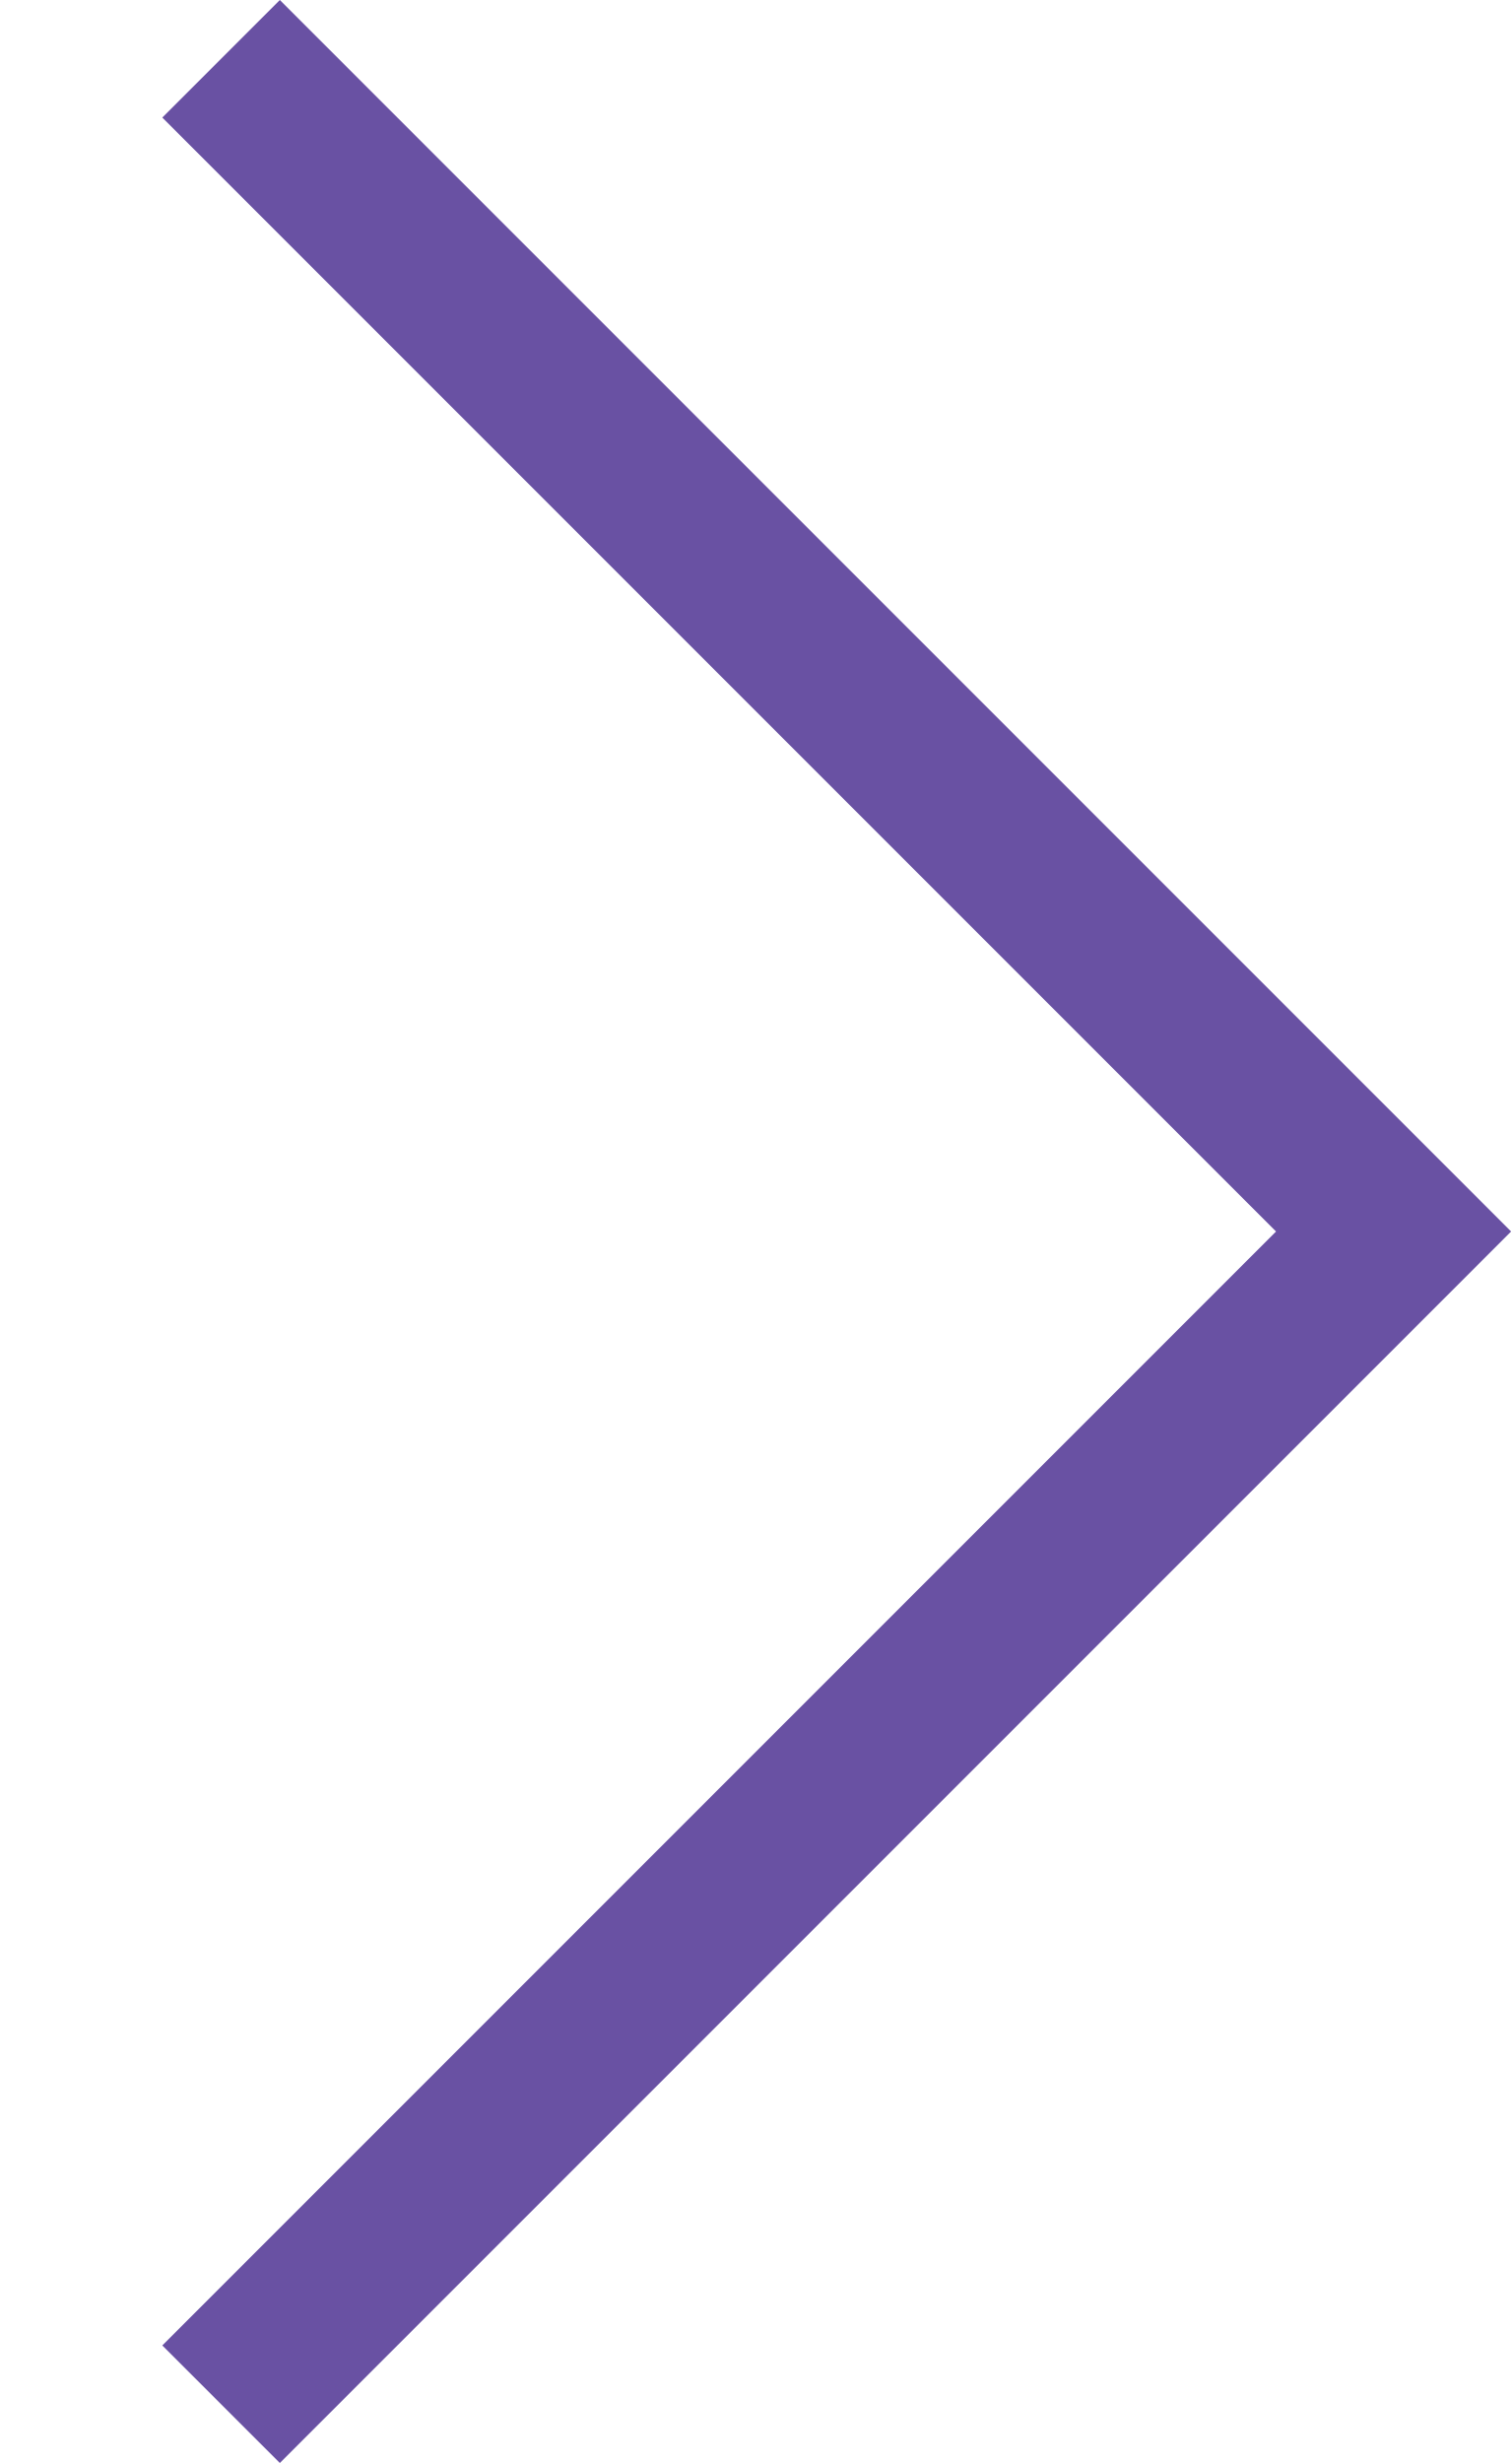
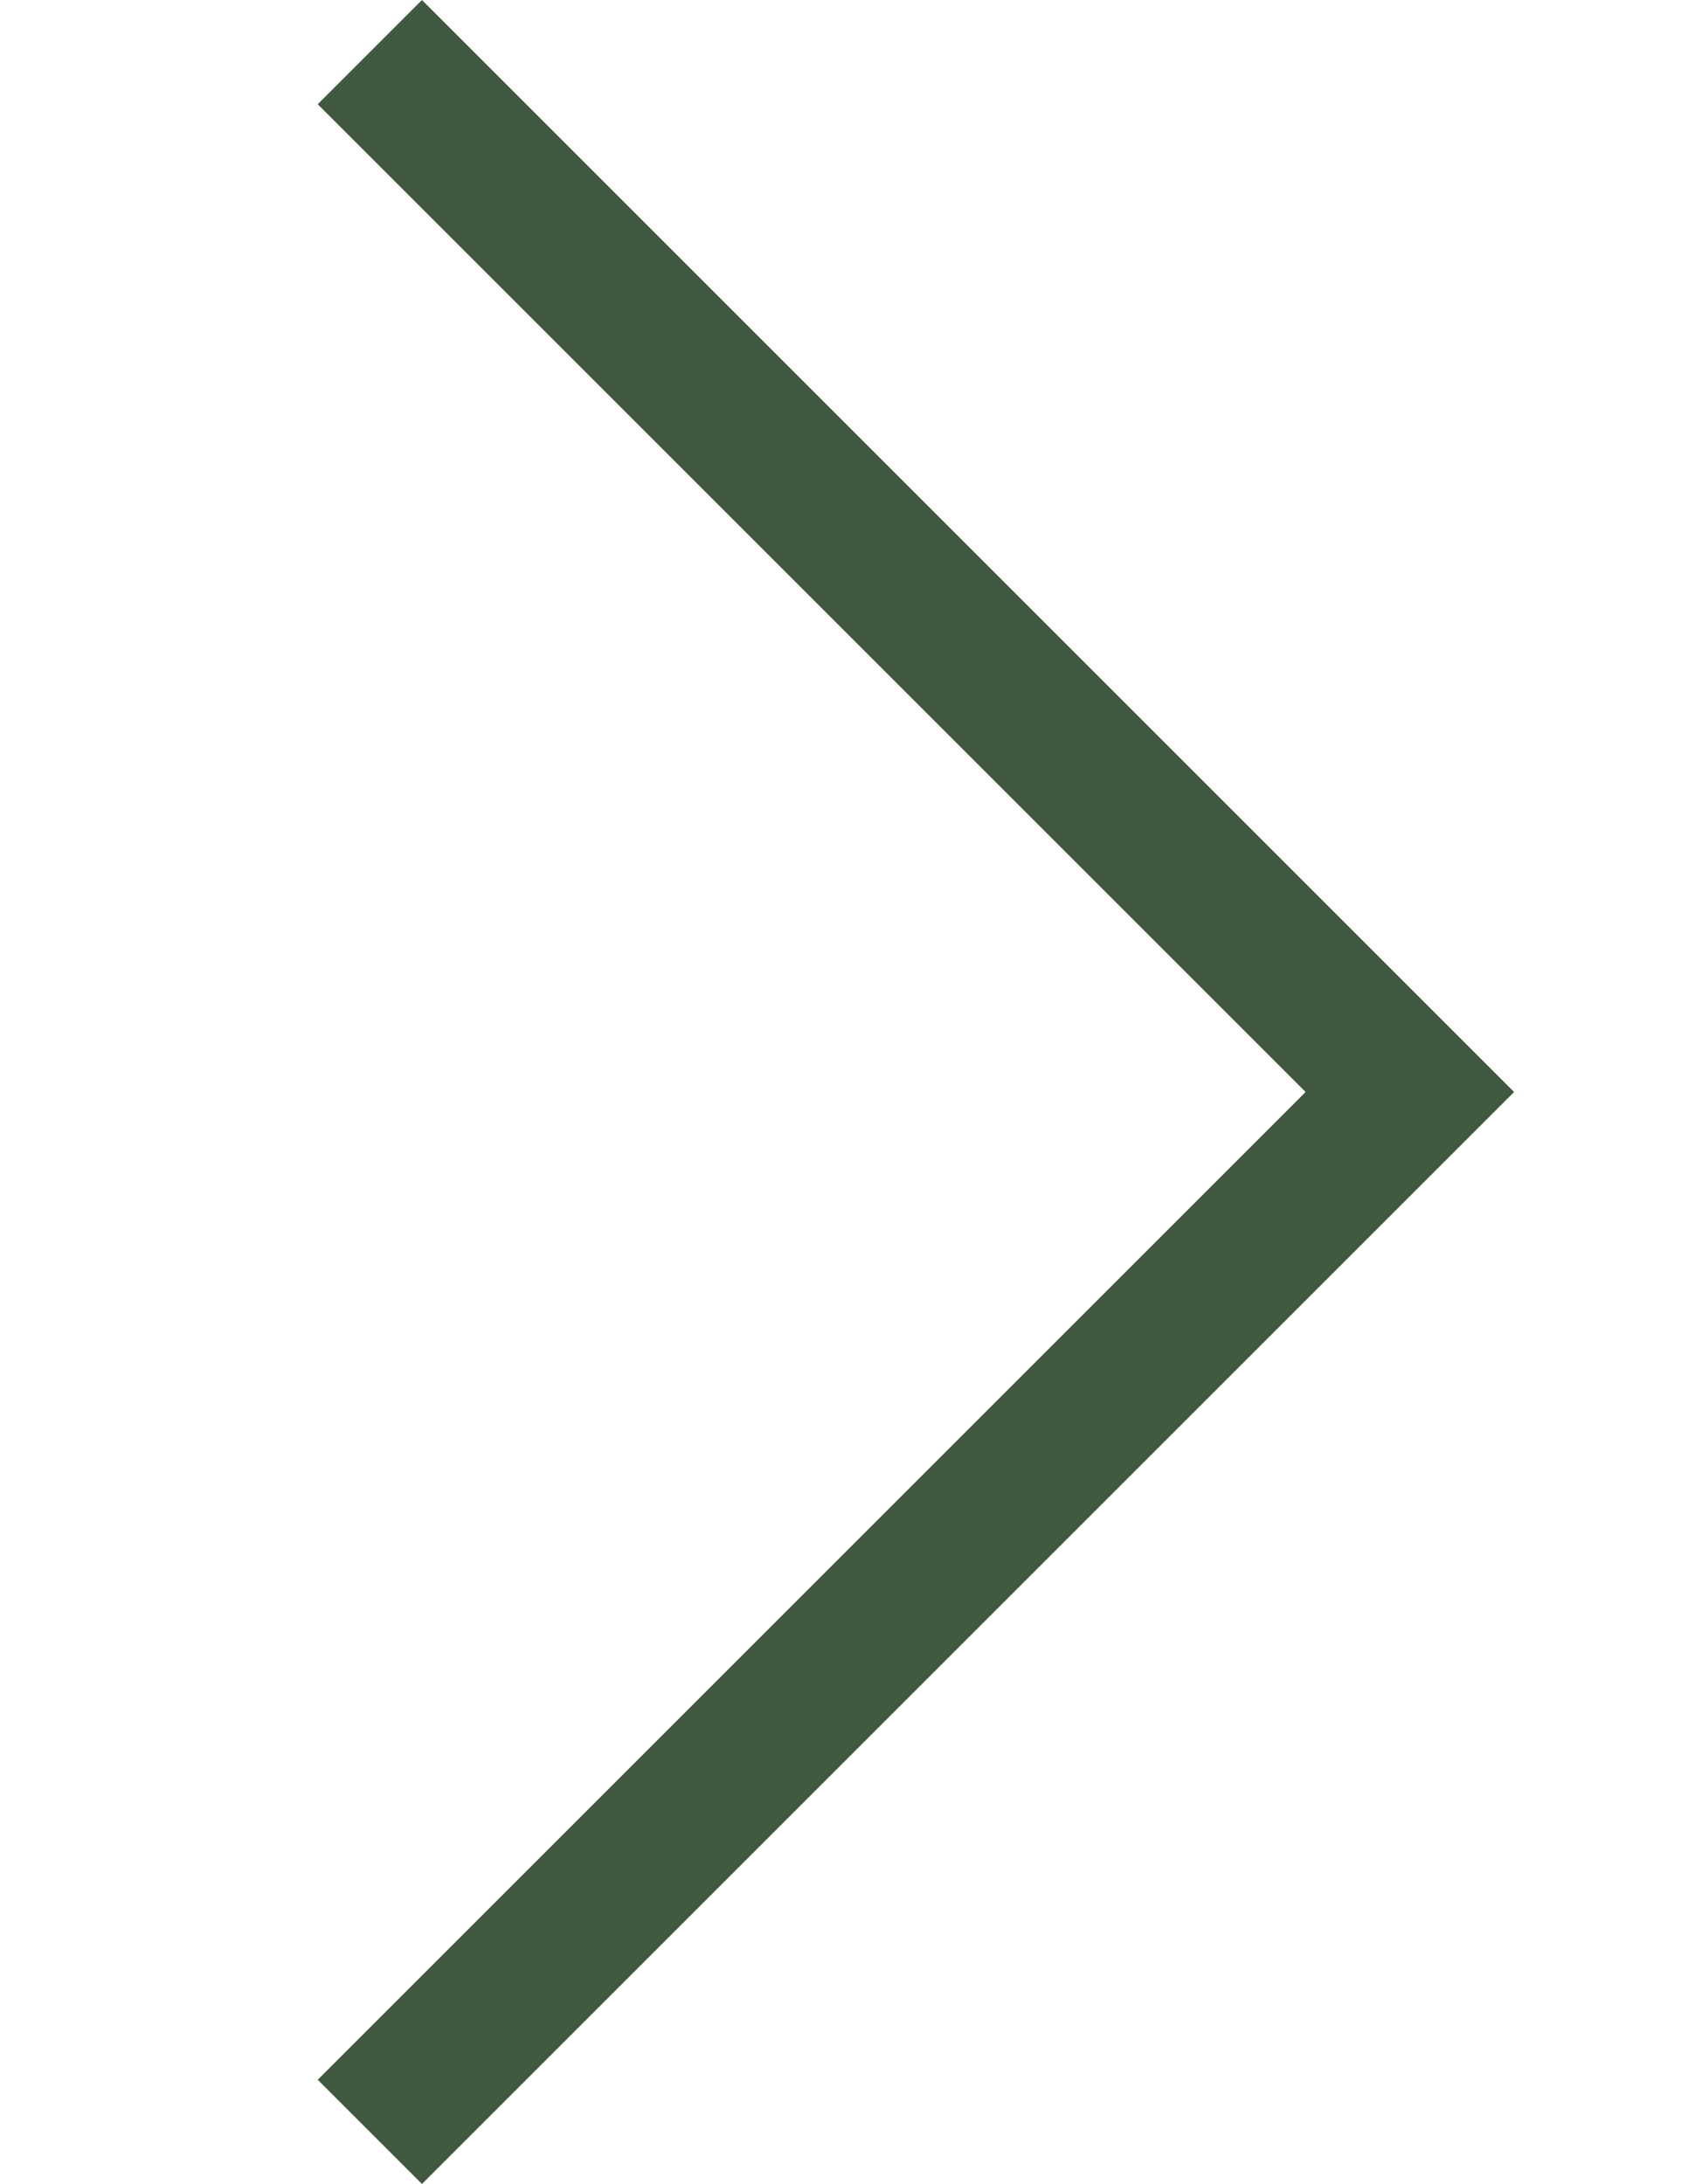
- <svg xmlns="http://www.w3.org/2000/svg" version="1.1" id="Layer_1" x="0px" y="0px" viewBox="0 0 27 44" style="enable-background:new 0 0 27 44;" xml:space="preserve">
-   <style type="text/css">
- 	.st0{fill:#6951A3;}
- </style>
-   <path class="st0" d="M27,22L27,22L5,44l-2.1-2.1L22.8,22L2.9,2.1L5,0L27,22L27,22z" />
+ <svg xmlns="http://www.w3.org/2000/svg" version="1.1" id="Layer_1" x="0px" y="0px" width="612px" height="792px" viewBox="0 0 612 792" enable-background="new 0 0 612 792" xml:space="preserve">
+   <path fill="#405840" d="M549,396L549,396L153,792l-37.8-37.8L473.4,396L115.2,37.8L153,0L549,396L549,396z" />
</svg>
